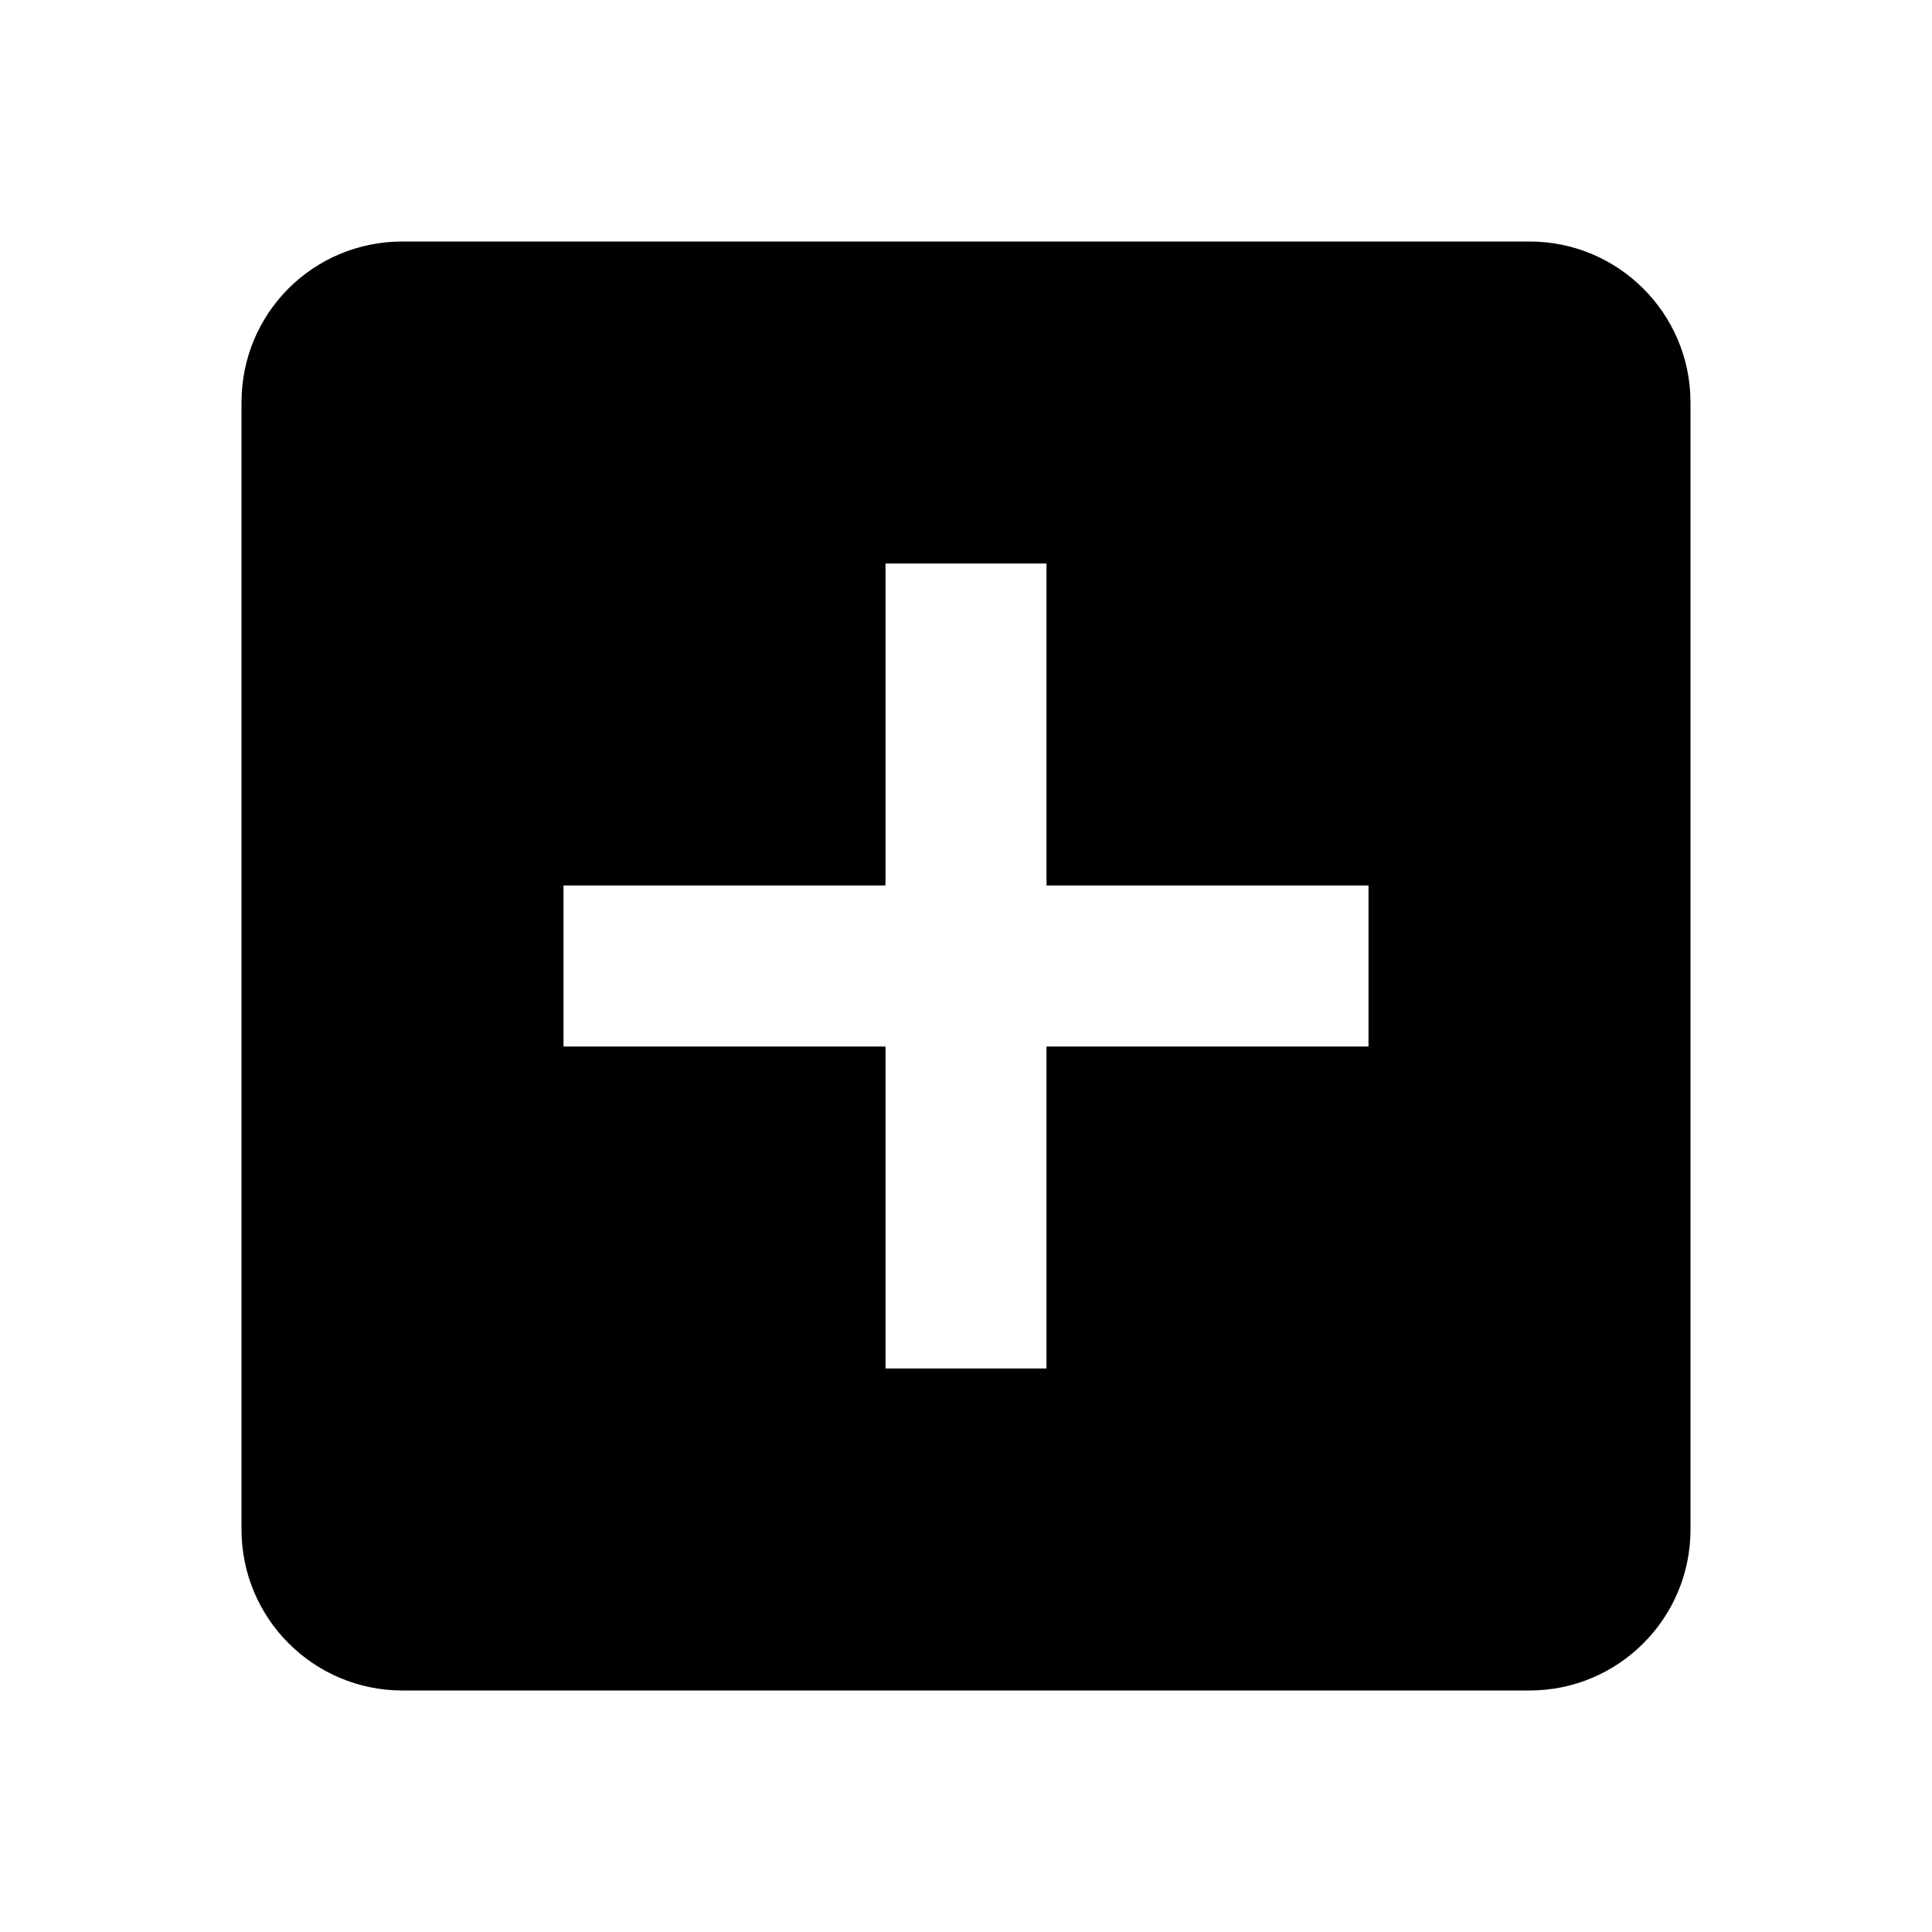
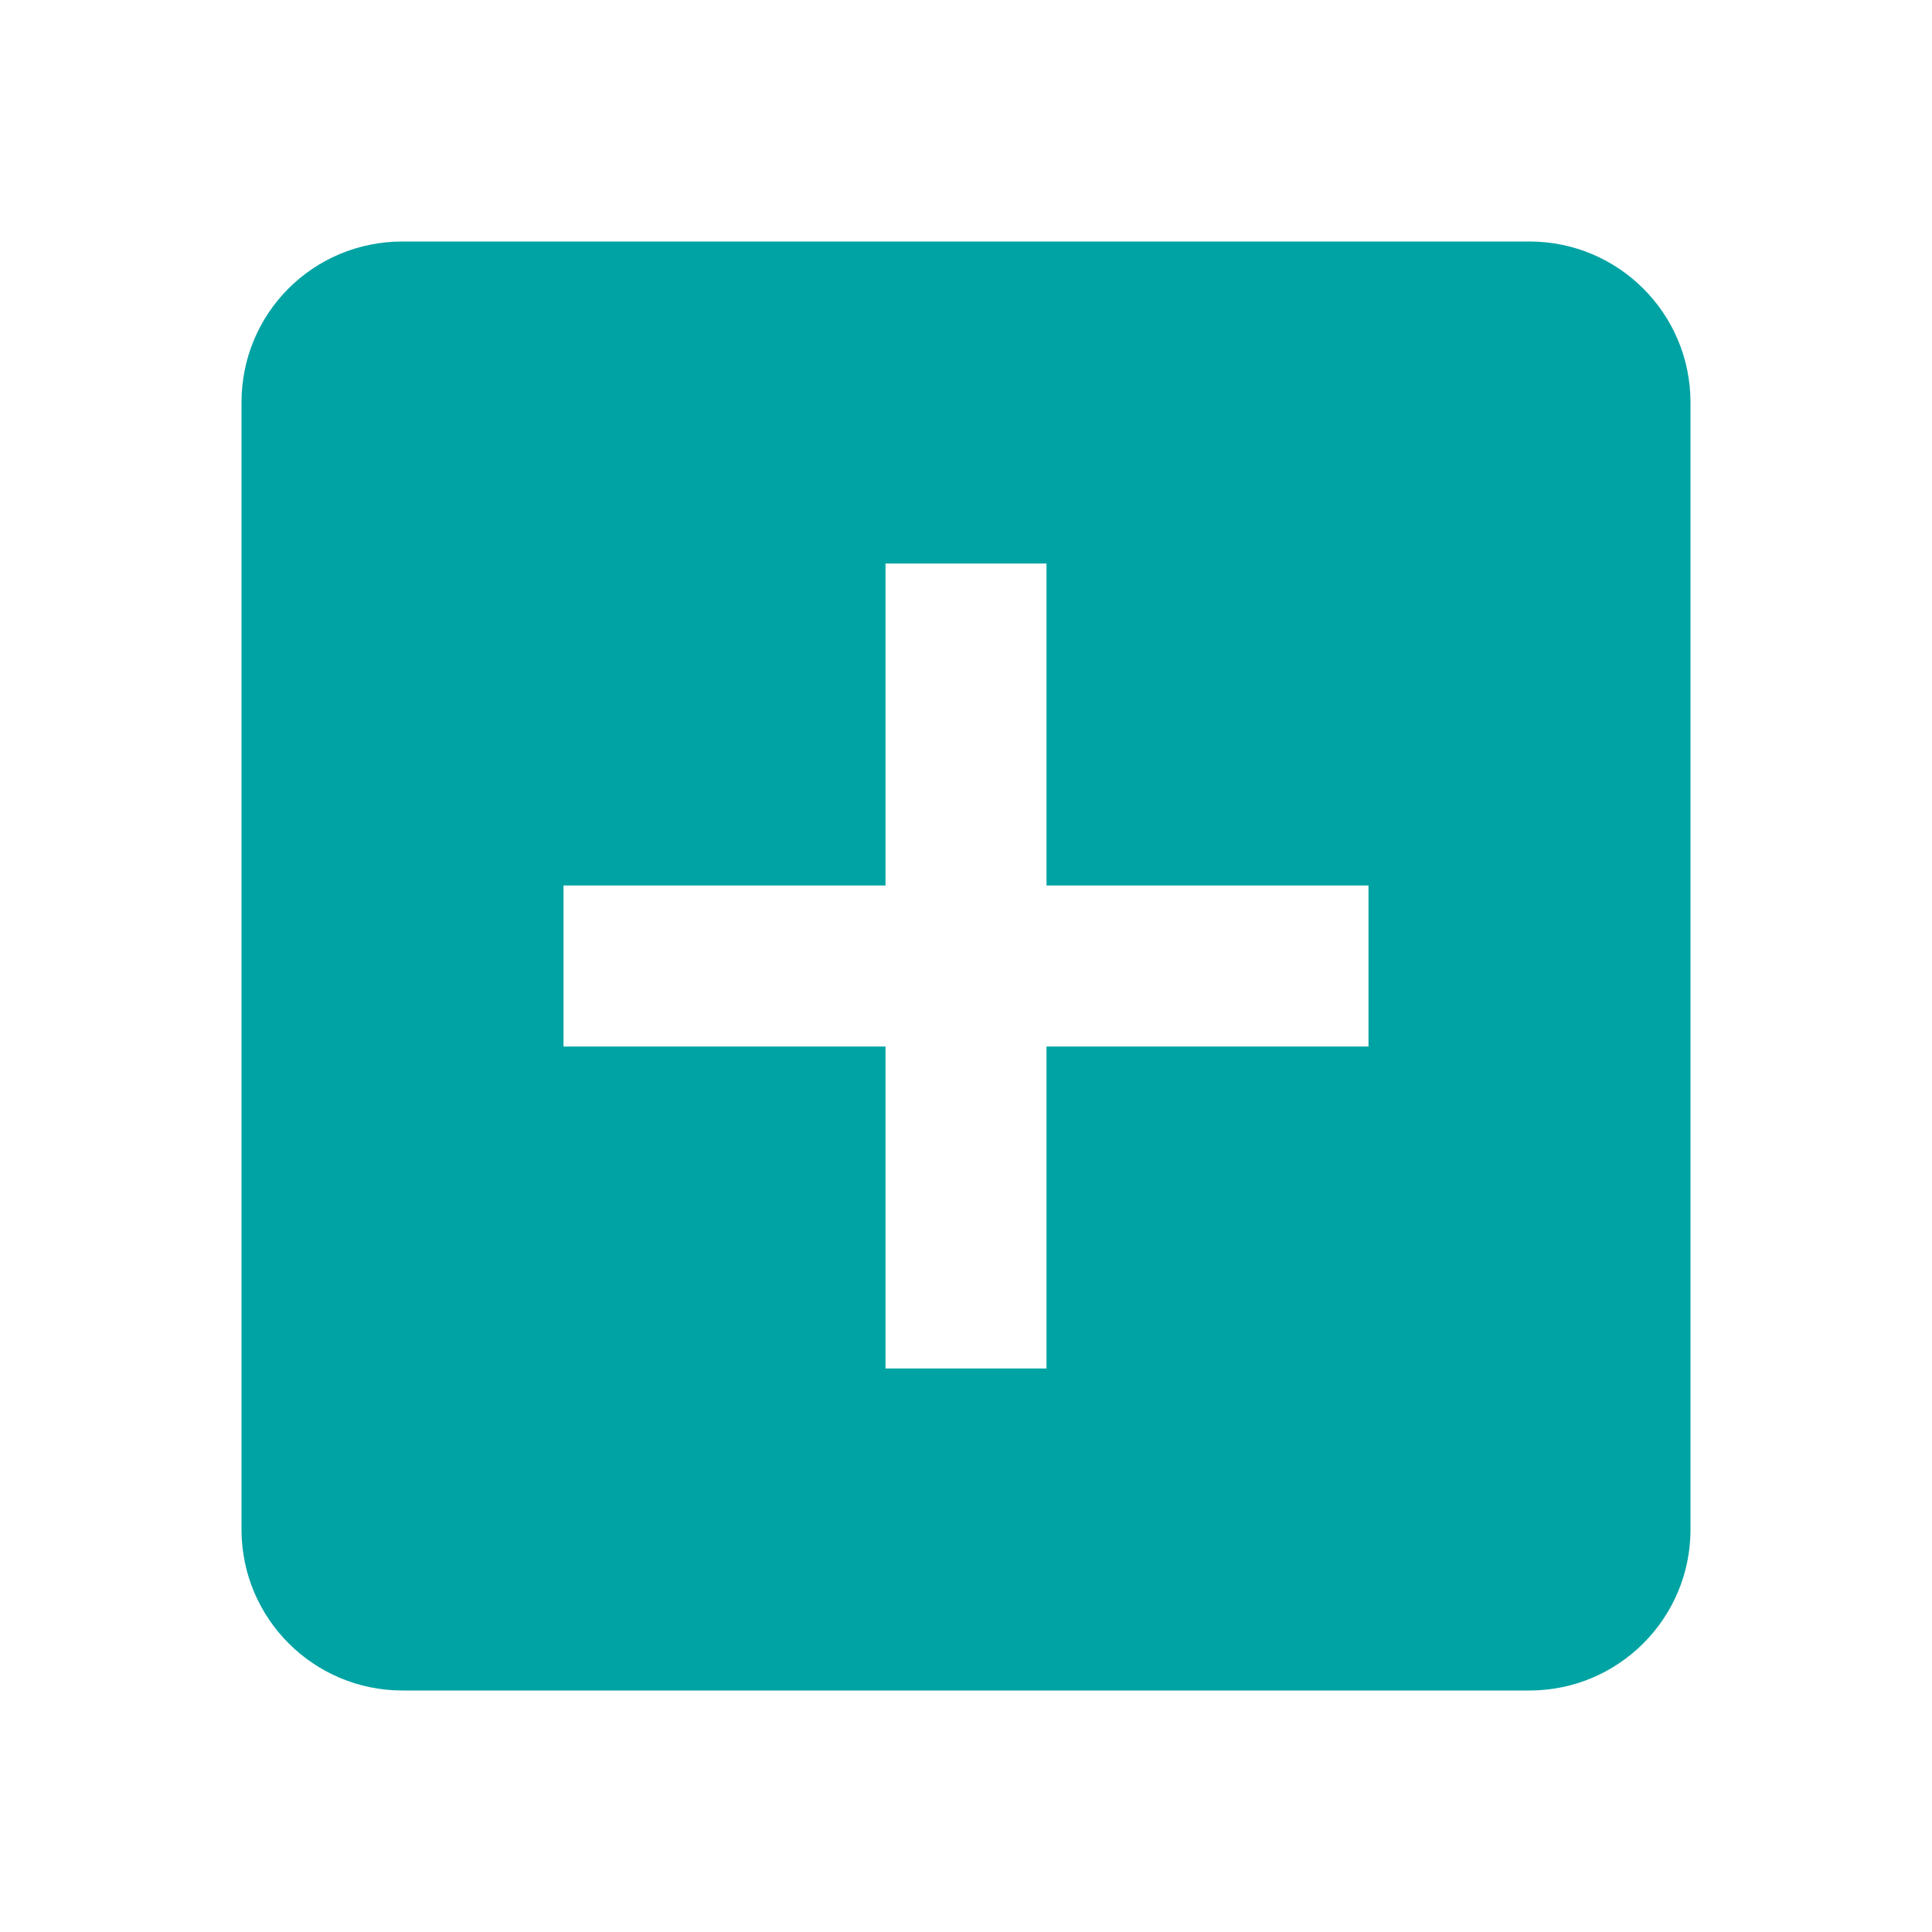
<svg xmlns="http://www.w3.org/2000/svg" viewBox="0 0 24 24">
-   <path d="M17,13H13V17H11V13H7V11H11V7H13V11H17M19,3H5C3.89,3 3,3.89 3,5V19A2,2 0 0,0 5,21H19A2,2 0 0,0 21,19V5C21,3.89 20.1,3 19,3Z" />
+   <path d="M17,13H13V17H11V13H7V11H11V7H13V11H17M19,3H5C3.89,3 3,3.89 3,5V19A2,2 0 0,0 5,21H19A2,2 0 0,0 21,19V5C21,3.89 20.1,3 19,3Z" fill="rgb(0, 163, 163)" />
</svg>
